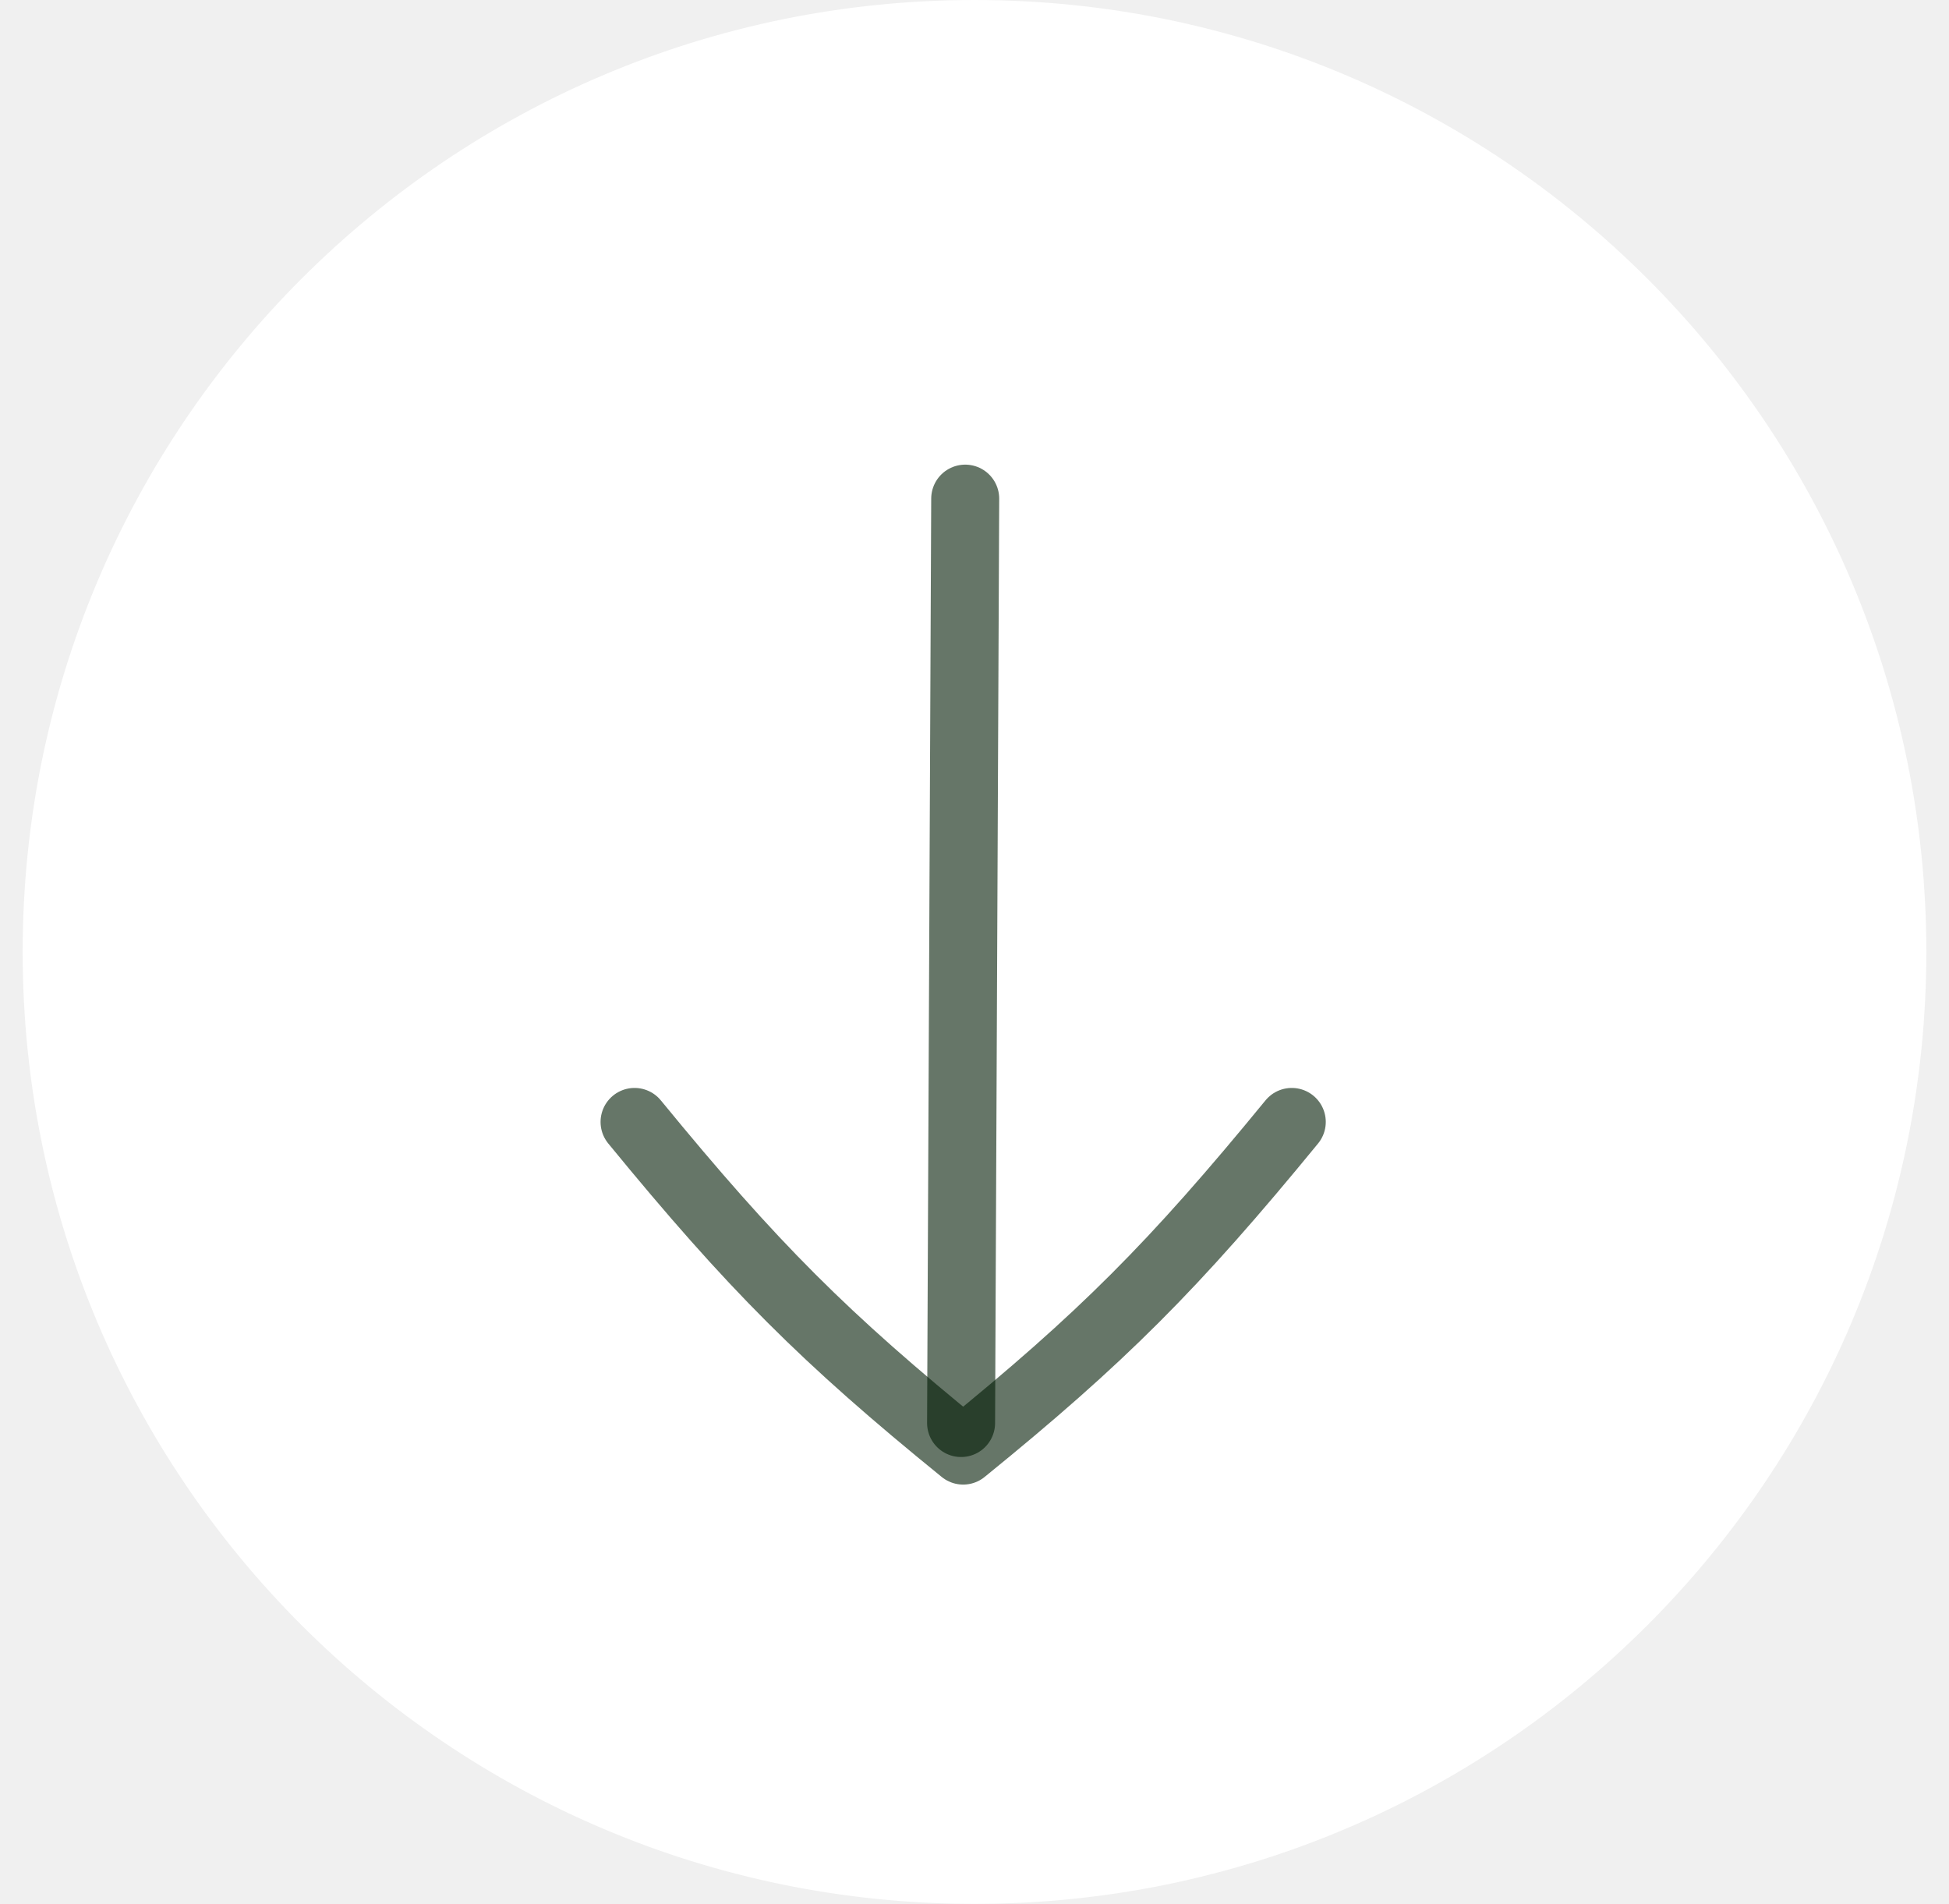
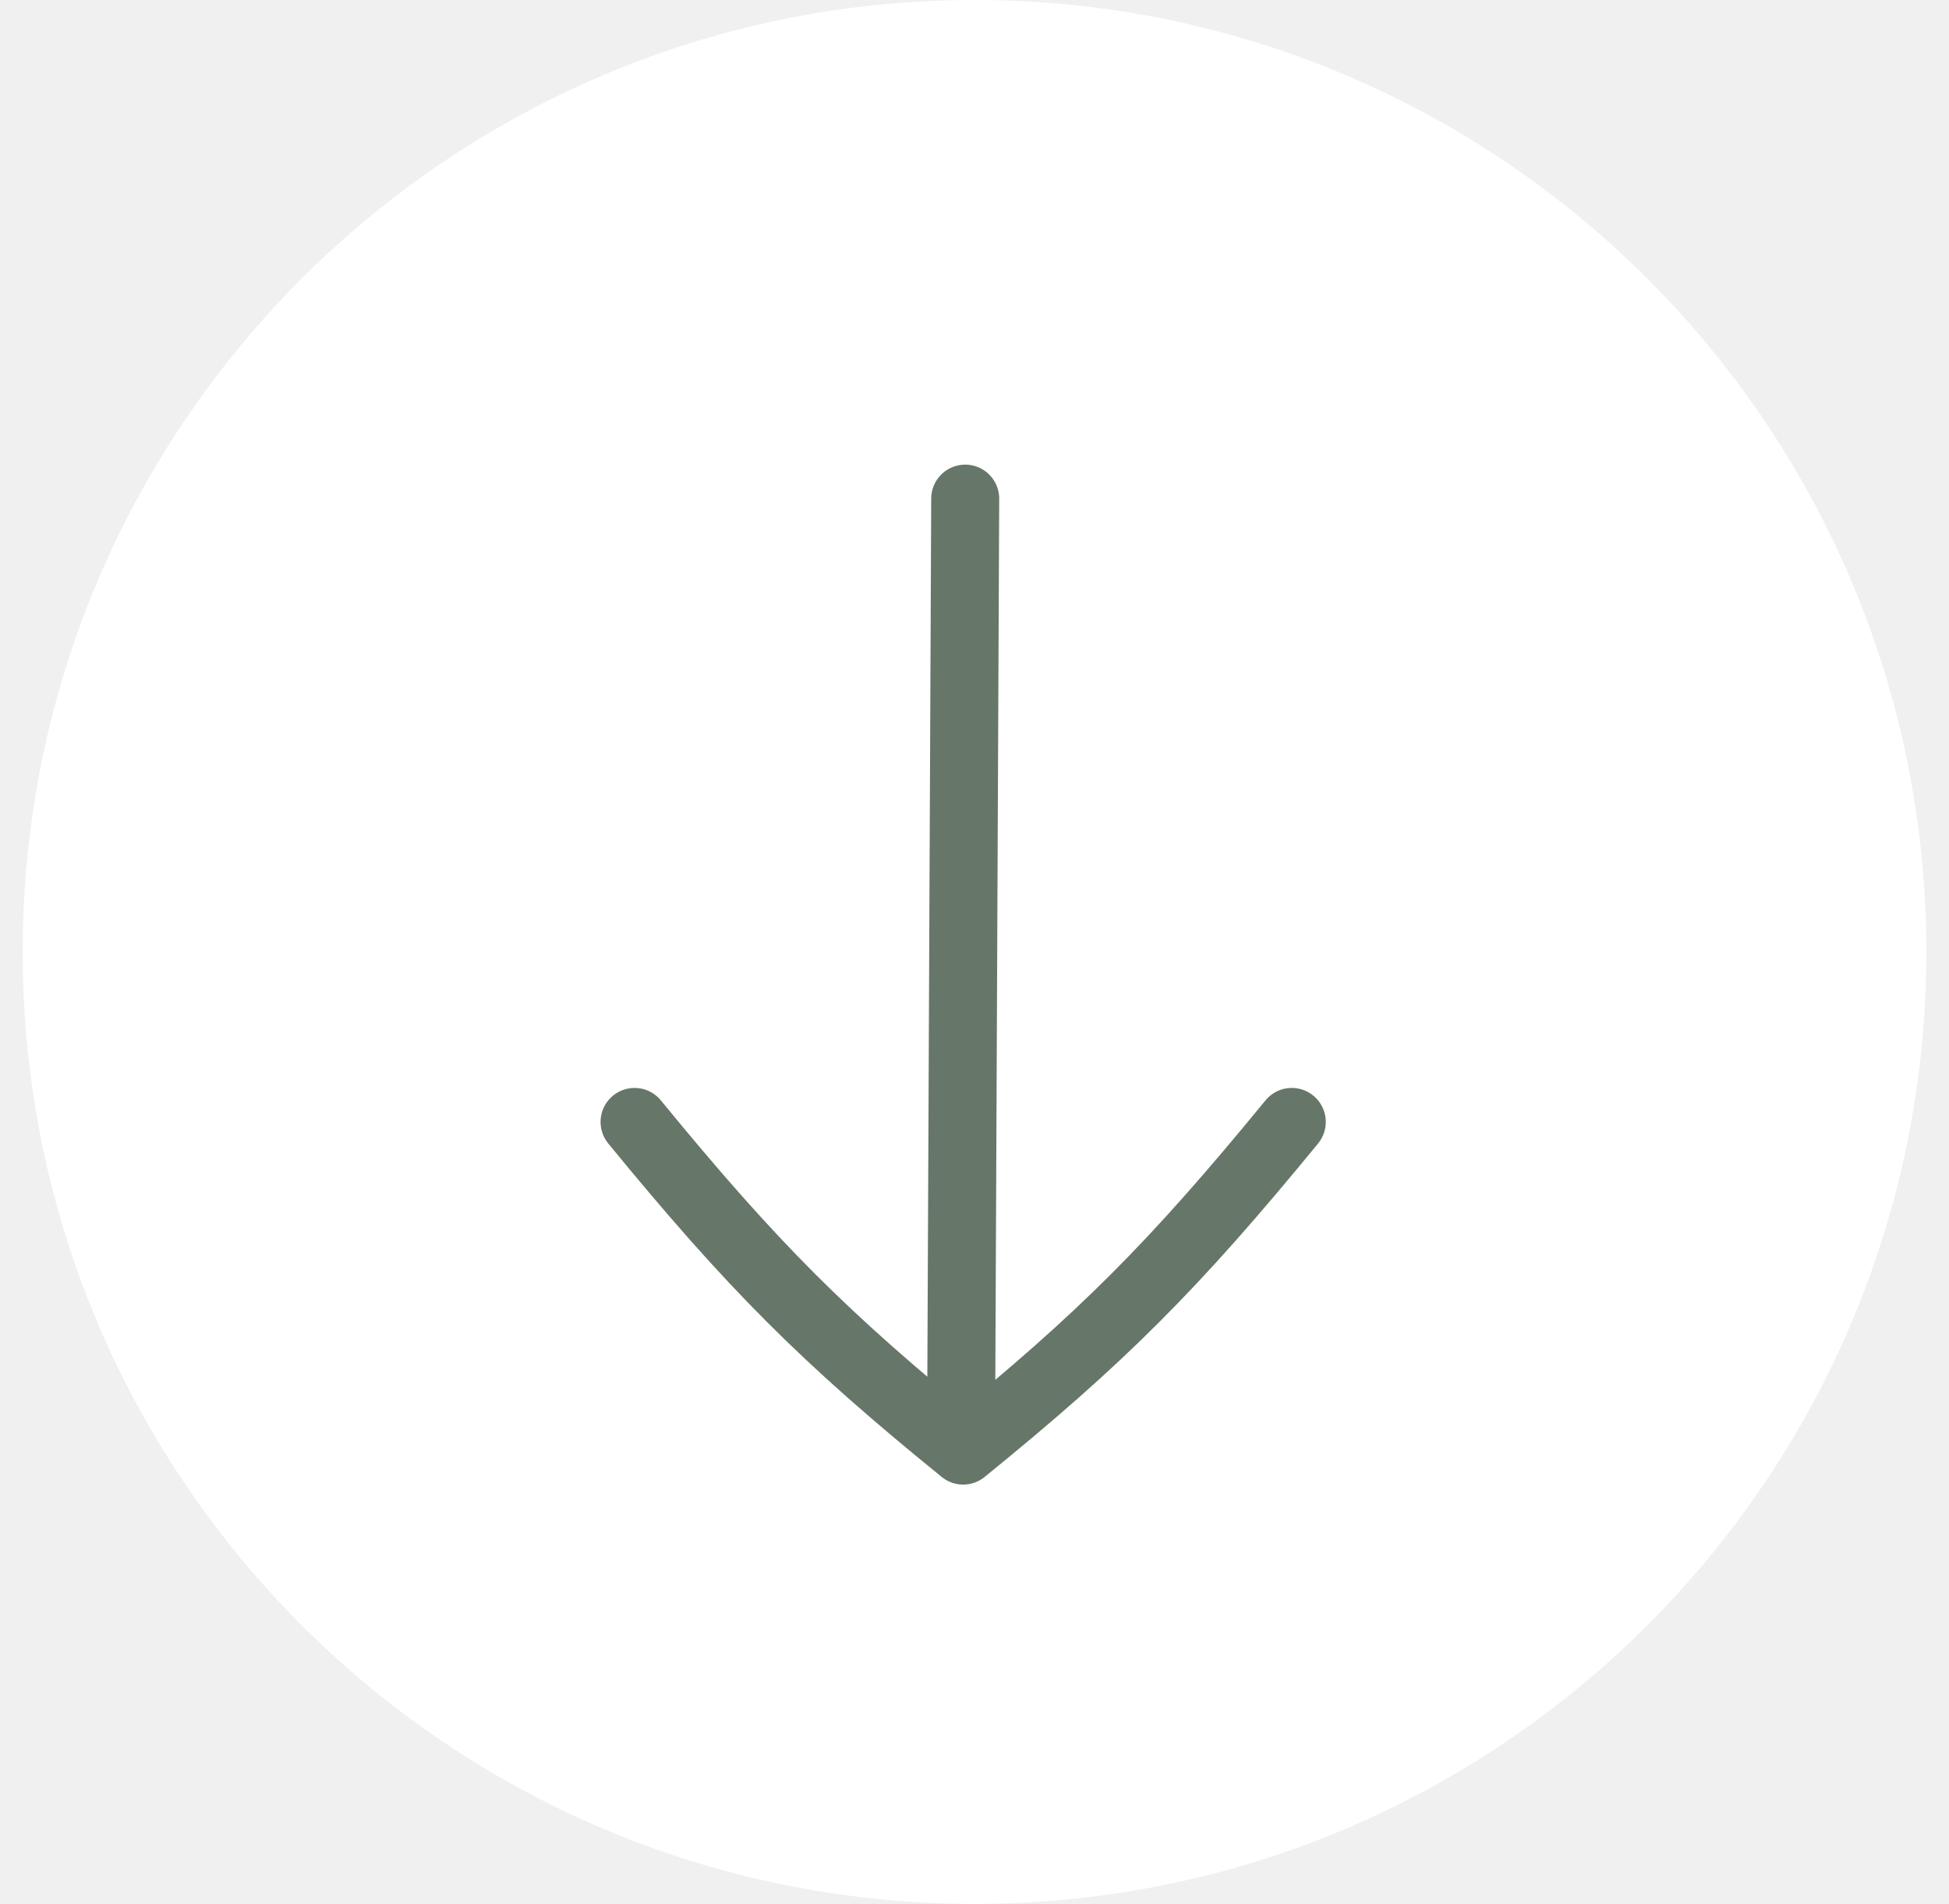
- <svg xmlns="http://www.w3.org/2000/svg" width="43" height="42" viewBox="0 0 43 42" fill="none">
-   <circle cx="21.5" cy="21" r="21" transform="rotate(90 21.5 21)" fill="white" />
-   <path d="M21.295 11L21.204 31.392" stroke="#001C04" stroke-opacity="0.6" stroke-width="1.5" stroke-linecap="round" stroke-linejoin="round" />
-   <path d="M14 24.75C16.606 27.931 18.195 29.52 21.25 32C24.305 29.52 25.894 27.931 28.5 24.75" stroke="#001C04" stroke-opacity="0.6" stroke-width="1.5" stroke-linecap="round" stroke-linejoin="round" />
+ <svg xmlns="http://www.w3.org/2000/svg" width="43" height="42" fill="none">
+   <circle cx="21.5" cy="21" r="21" transform="rotate(90 21.5 21)" fill="#fff" />
+   <path d="M21.295 11l-.09 20.392M14 24.75c2.606 3.18 4.195 4.77 7.25 7.25 3.055-2.48 4.644-4.07 7.25-7.25" stroke="#001C04" stroke-opacity=".6" stroke-width="1.5" stroke-linecap="round" stroke-linejoin="round" />
</svg>
